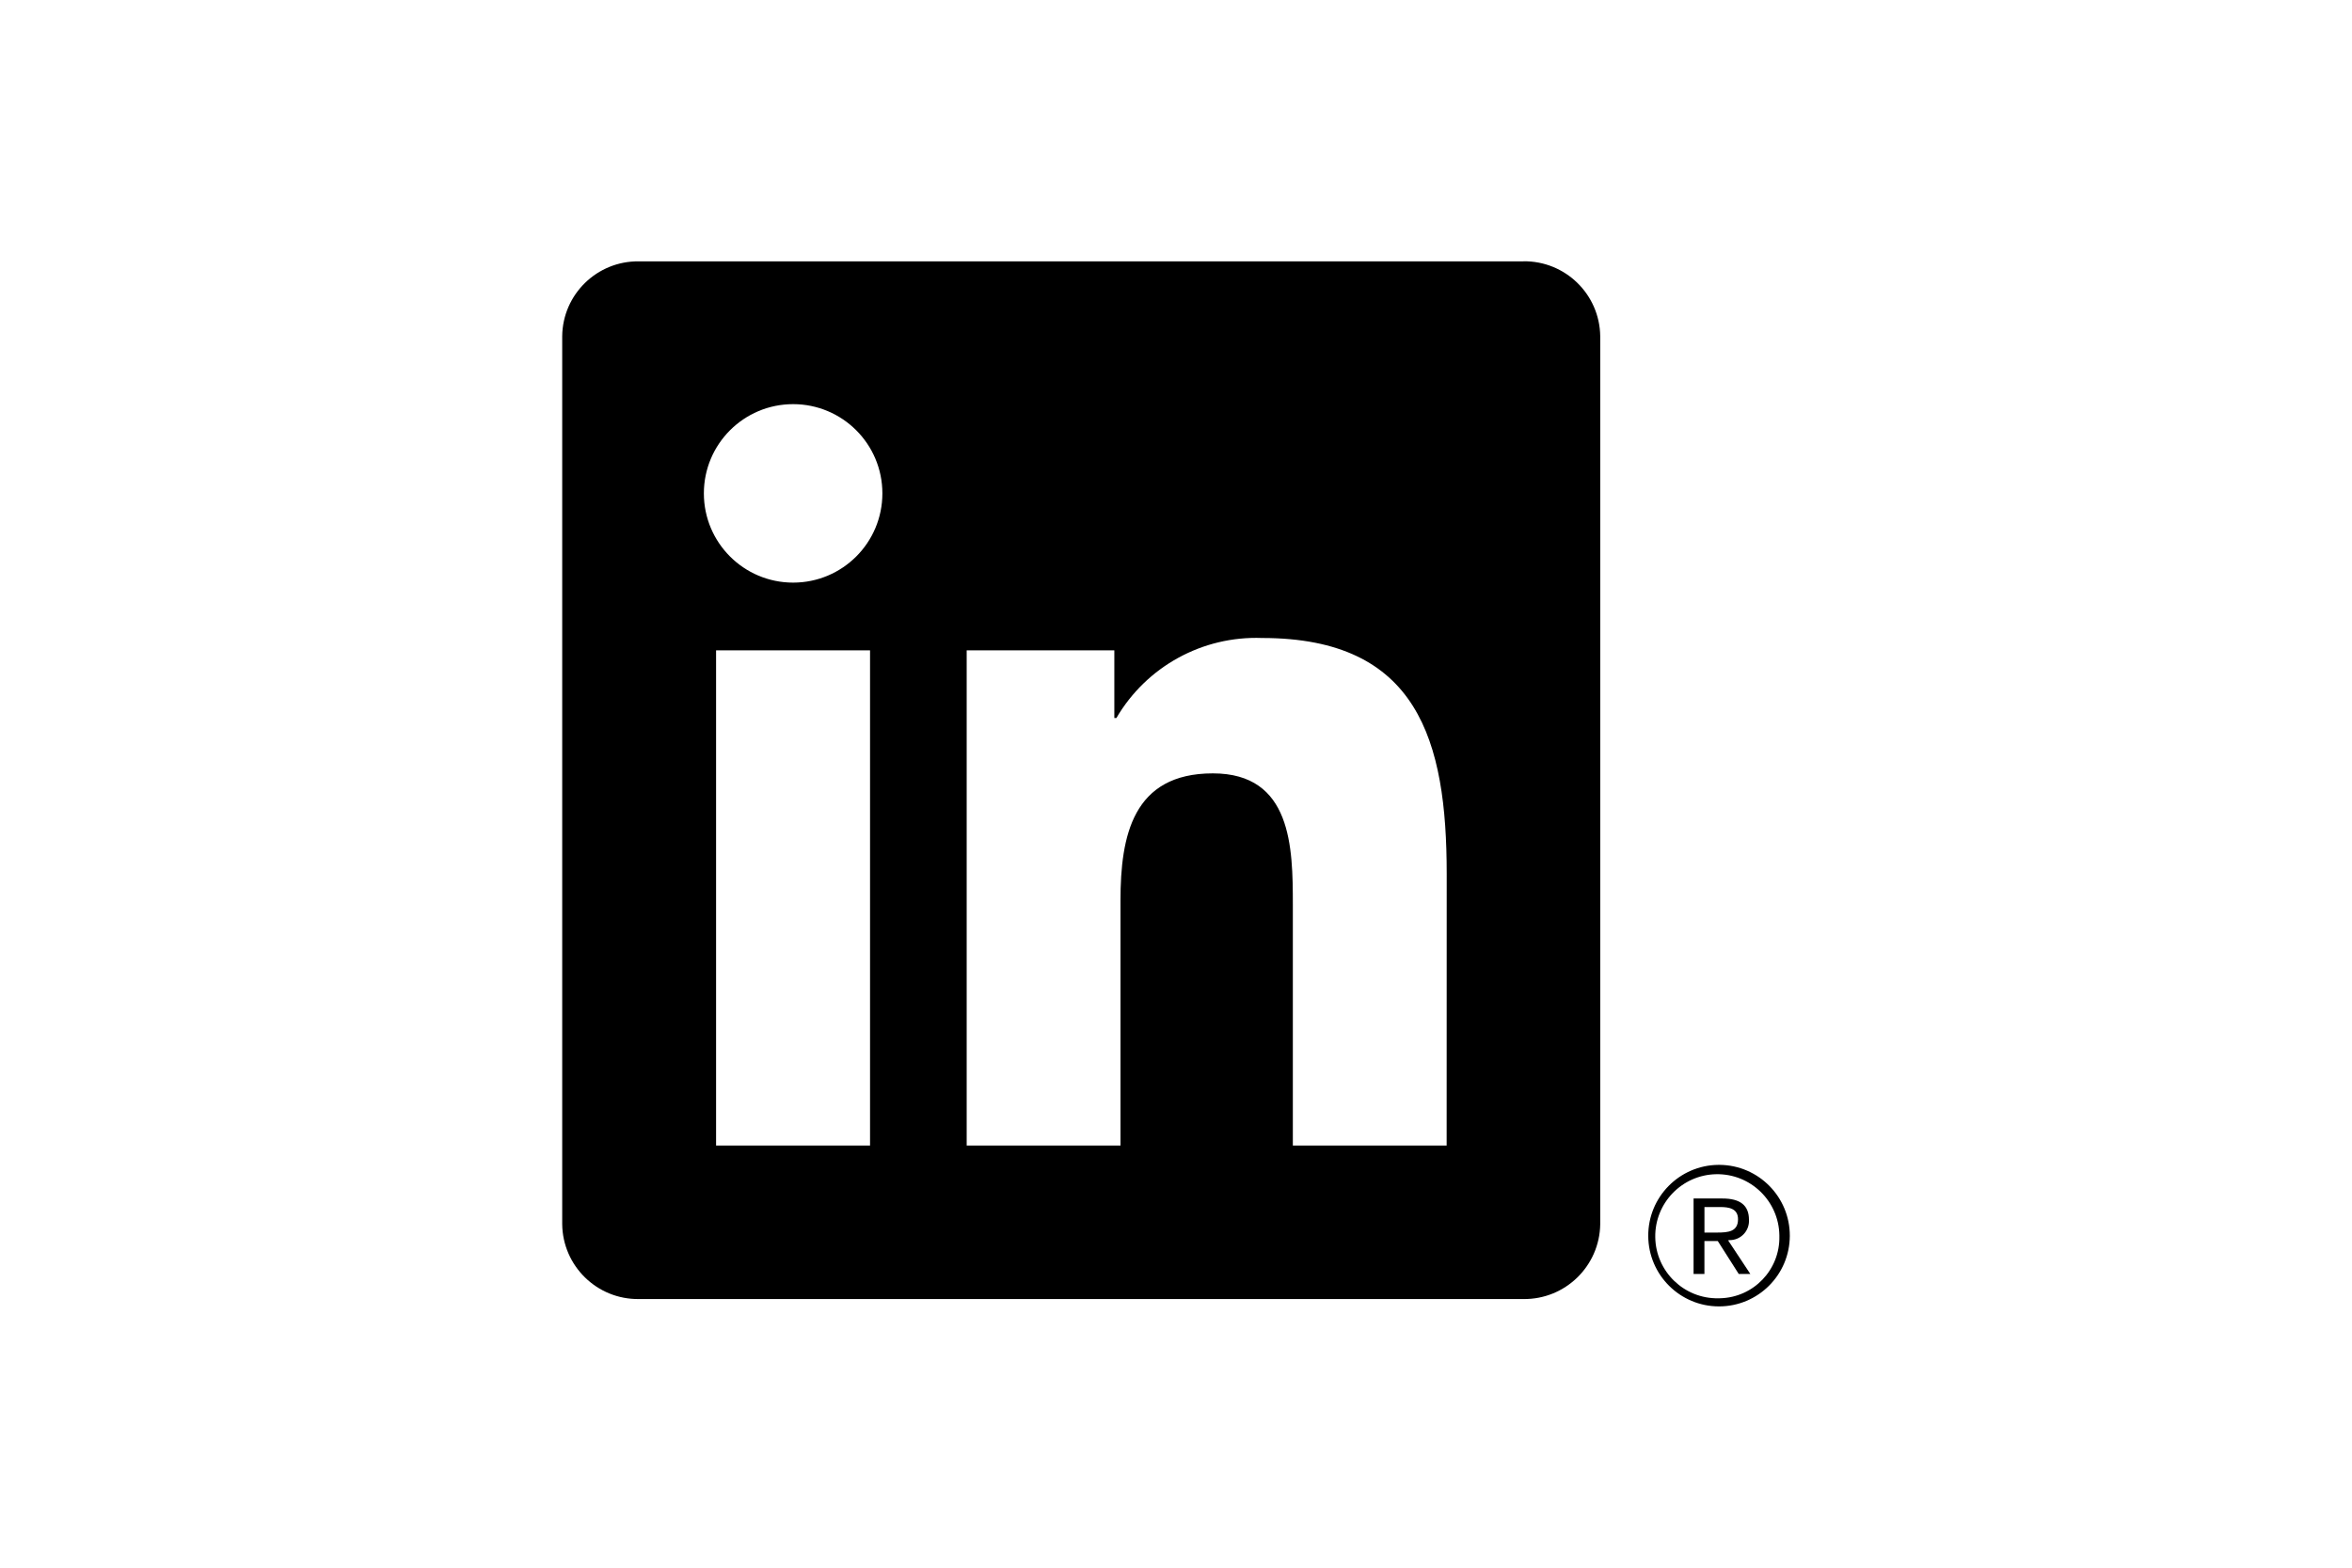
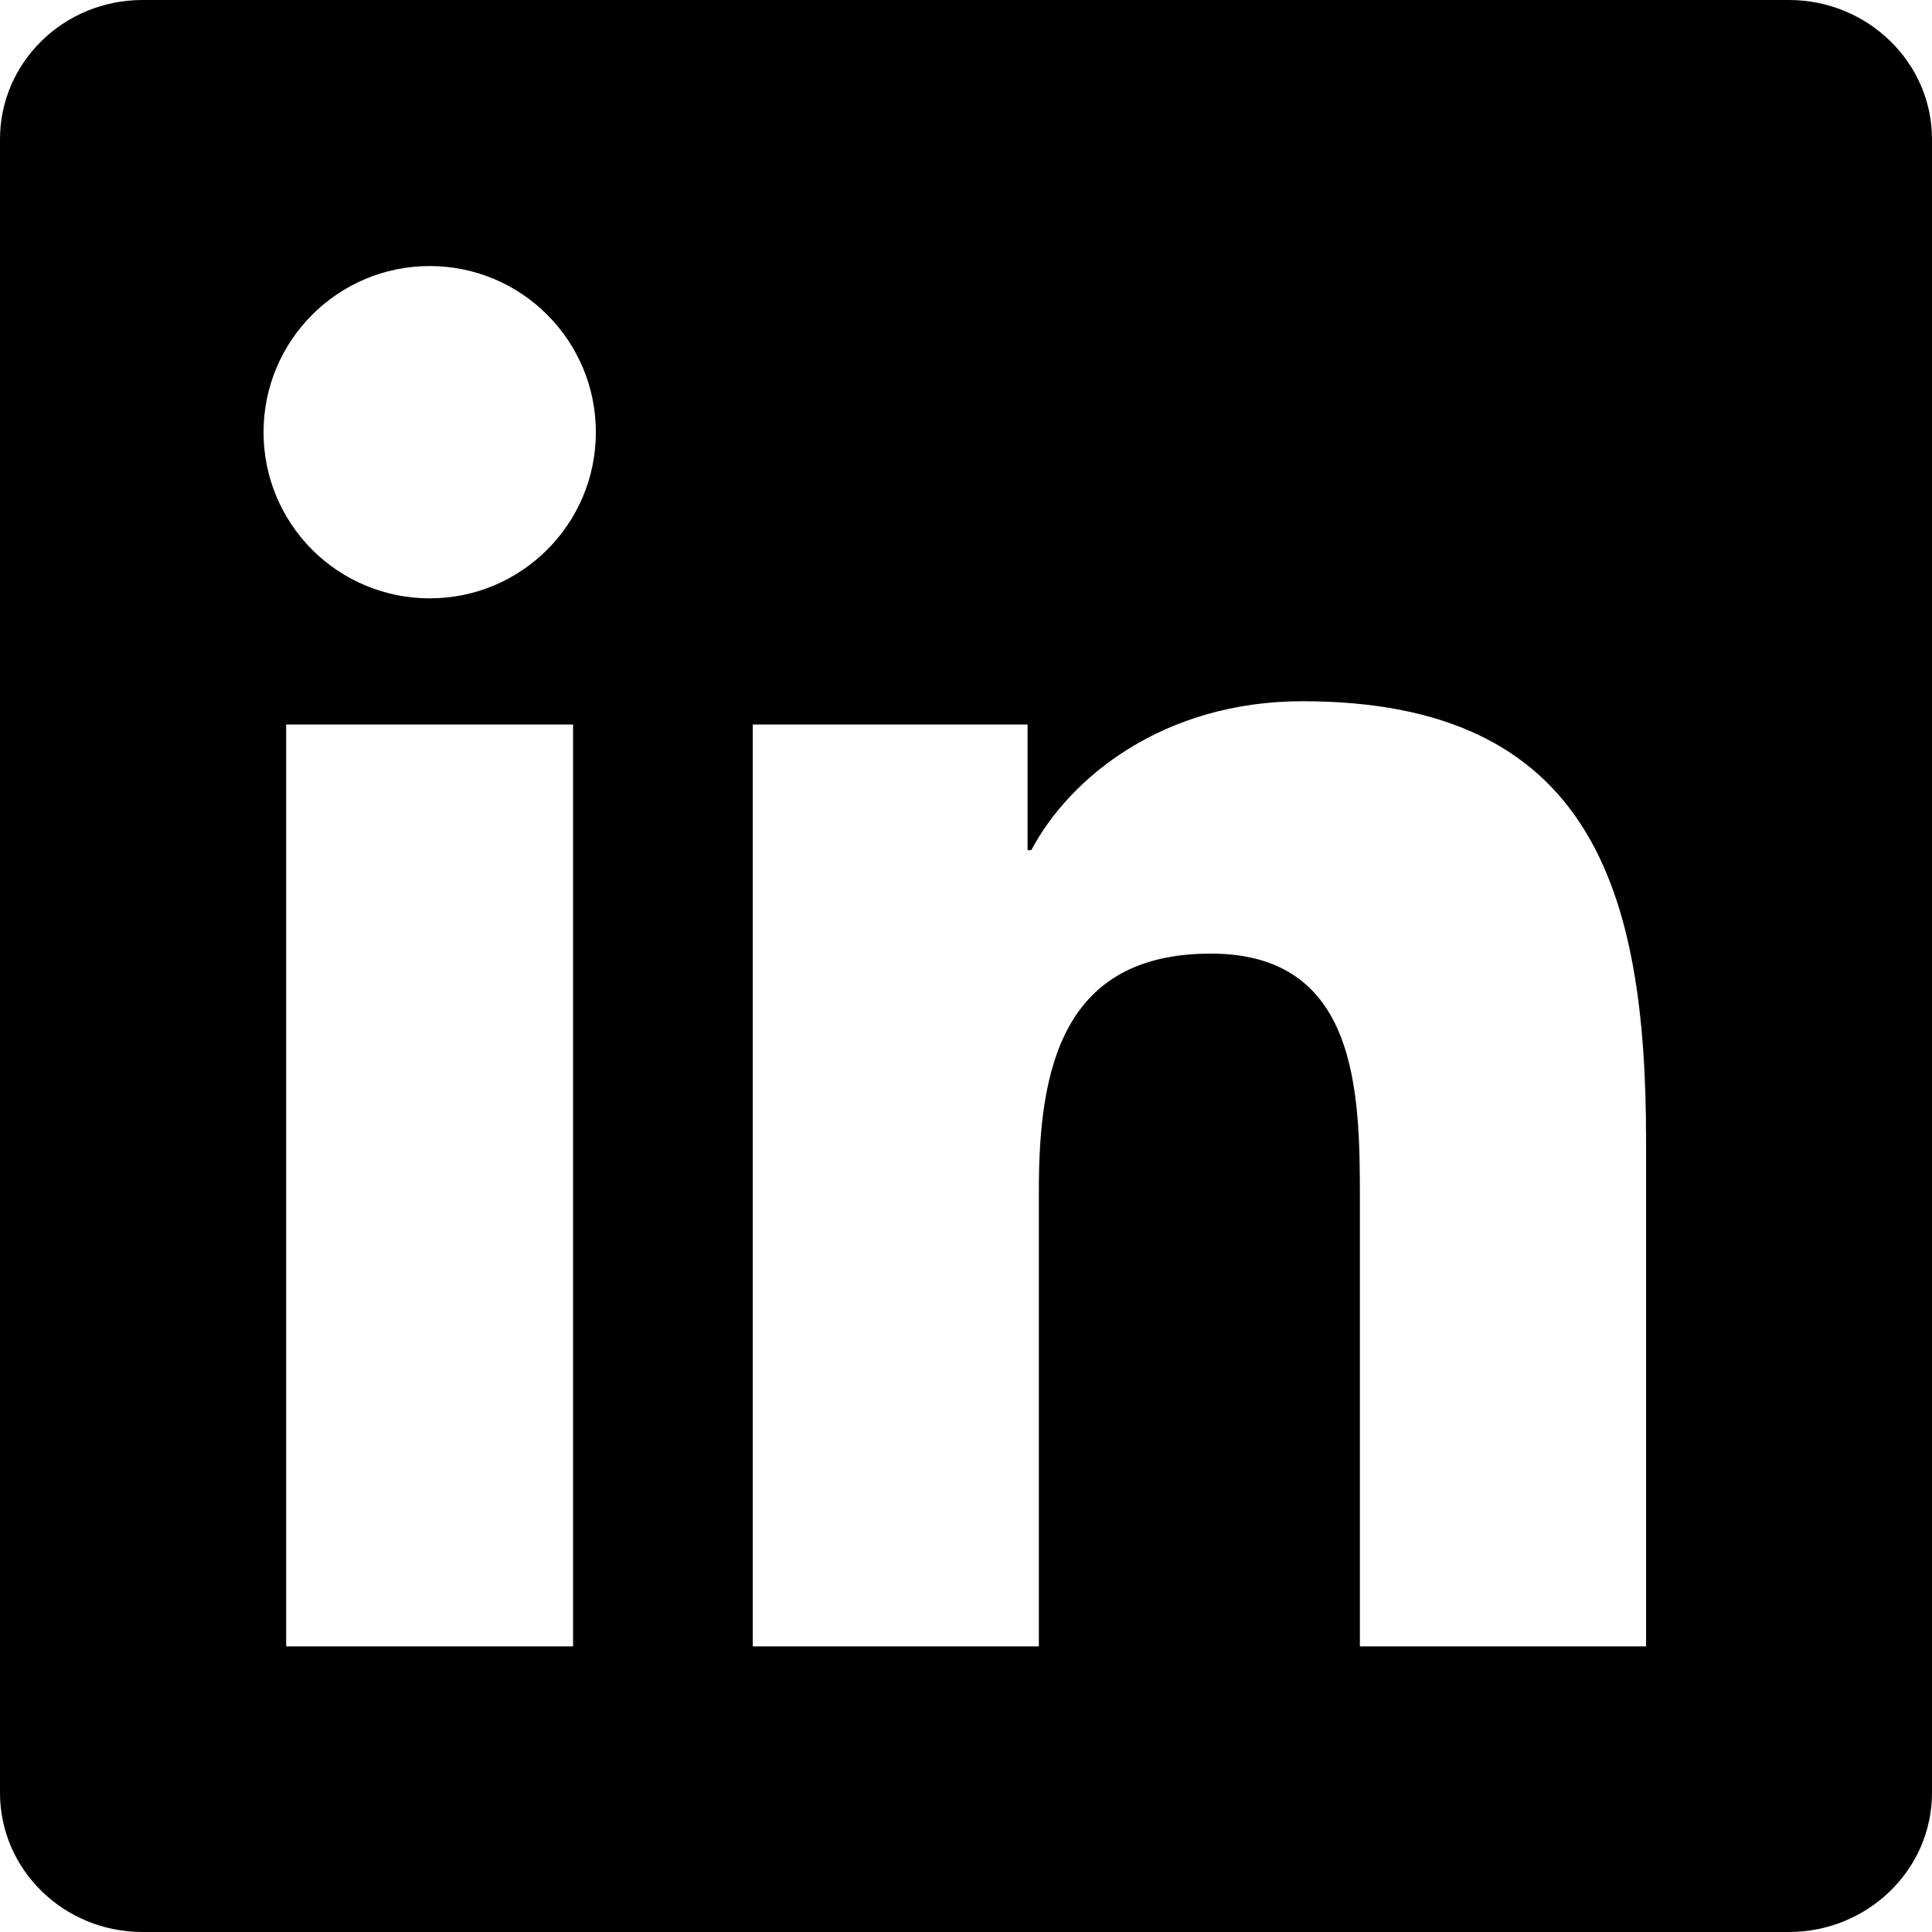
- <svg xmlns="http://www.w3.org/2000/svg" height="800" width="1200" viewBox="-11.494 -16.312 99.612 97.871">
-   <path d="M72.865 61.109a1.2 1.2 0 001.21-1.269c0-.9-.543-1.33-1.657-1.33h-1.8v4.712h.677v-2.054h.832l.019.025 1.291 2.029h.724l-1.389-2.1zm-.783-.472h-.785v-1.593h.995c.514 0 1.1.084 1.1.757 0 .774-.593.836-1.314.836m-16.873-5.433h-9.6v-15.034c0-3.585-.064-8.2-4.993-8.2-5 0-5.765 3.906-5.765 7.939v15.294h-9.6v-30.916h9.216v4.225h.129a10.1 10.1 0 019.093-4.994c9.73 0 11.524 6.4 11.524 14.726zm-40.79-35.143a5.571 5.571 0 115.57-5.572 5.571 5.571 0 01-5.57 5.572m4.8 35.143h-9.61v-30.917h9.61zm40.776-55.2H4.781A4.728 4.728 0 000 4.674v55.439a4.731 4.731 0 004.781 4.675h55.21a4.741 4.741 0 004.8-4.675V4.67a4.738 4.738 0 00-4.8-4.67" />
-   <path d="M72.164 56.411a4.418 4.418 0 10.085 0h-.085m0 8.33a3.874 3.874 0 113.809-3.938v.065a3.791 3.791 0 01-3.708 3.871h-.1" />
+ <svg xmlns="http://www.w3.org/2000/svg" viewBox="0 0 24 24" fill="currentColor">
+   <path d="M20.447 20.452h-3.554v-5.569c0-1.328-.027-3.037-1.852-3.037-1.853 0-2.136 1.445-2.136 2.939v5.667H9.351V9h3.414v1.561h.046c.477-.9 1.637-1.85 3.37-1.85 3.601 0 4.267 2.37 4.267 5.455v6.286zM5.337 7.433a2.062 2.062 0 01-2.063-2.065 2.064 2.064 0 112.063 2.065zm1.782 13.019H3.555V9h3.564v11.452zM22.225 0H1.771C.792 0 0 .774 0 1.729v20.542C0 23.227.792 24 1.771 24h20.451C23.2 24 24 23.227 24 22.271V1.729C24 .774 23.2 0 22.222 0h.003z" />
</svg>
